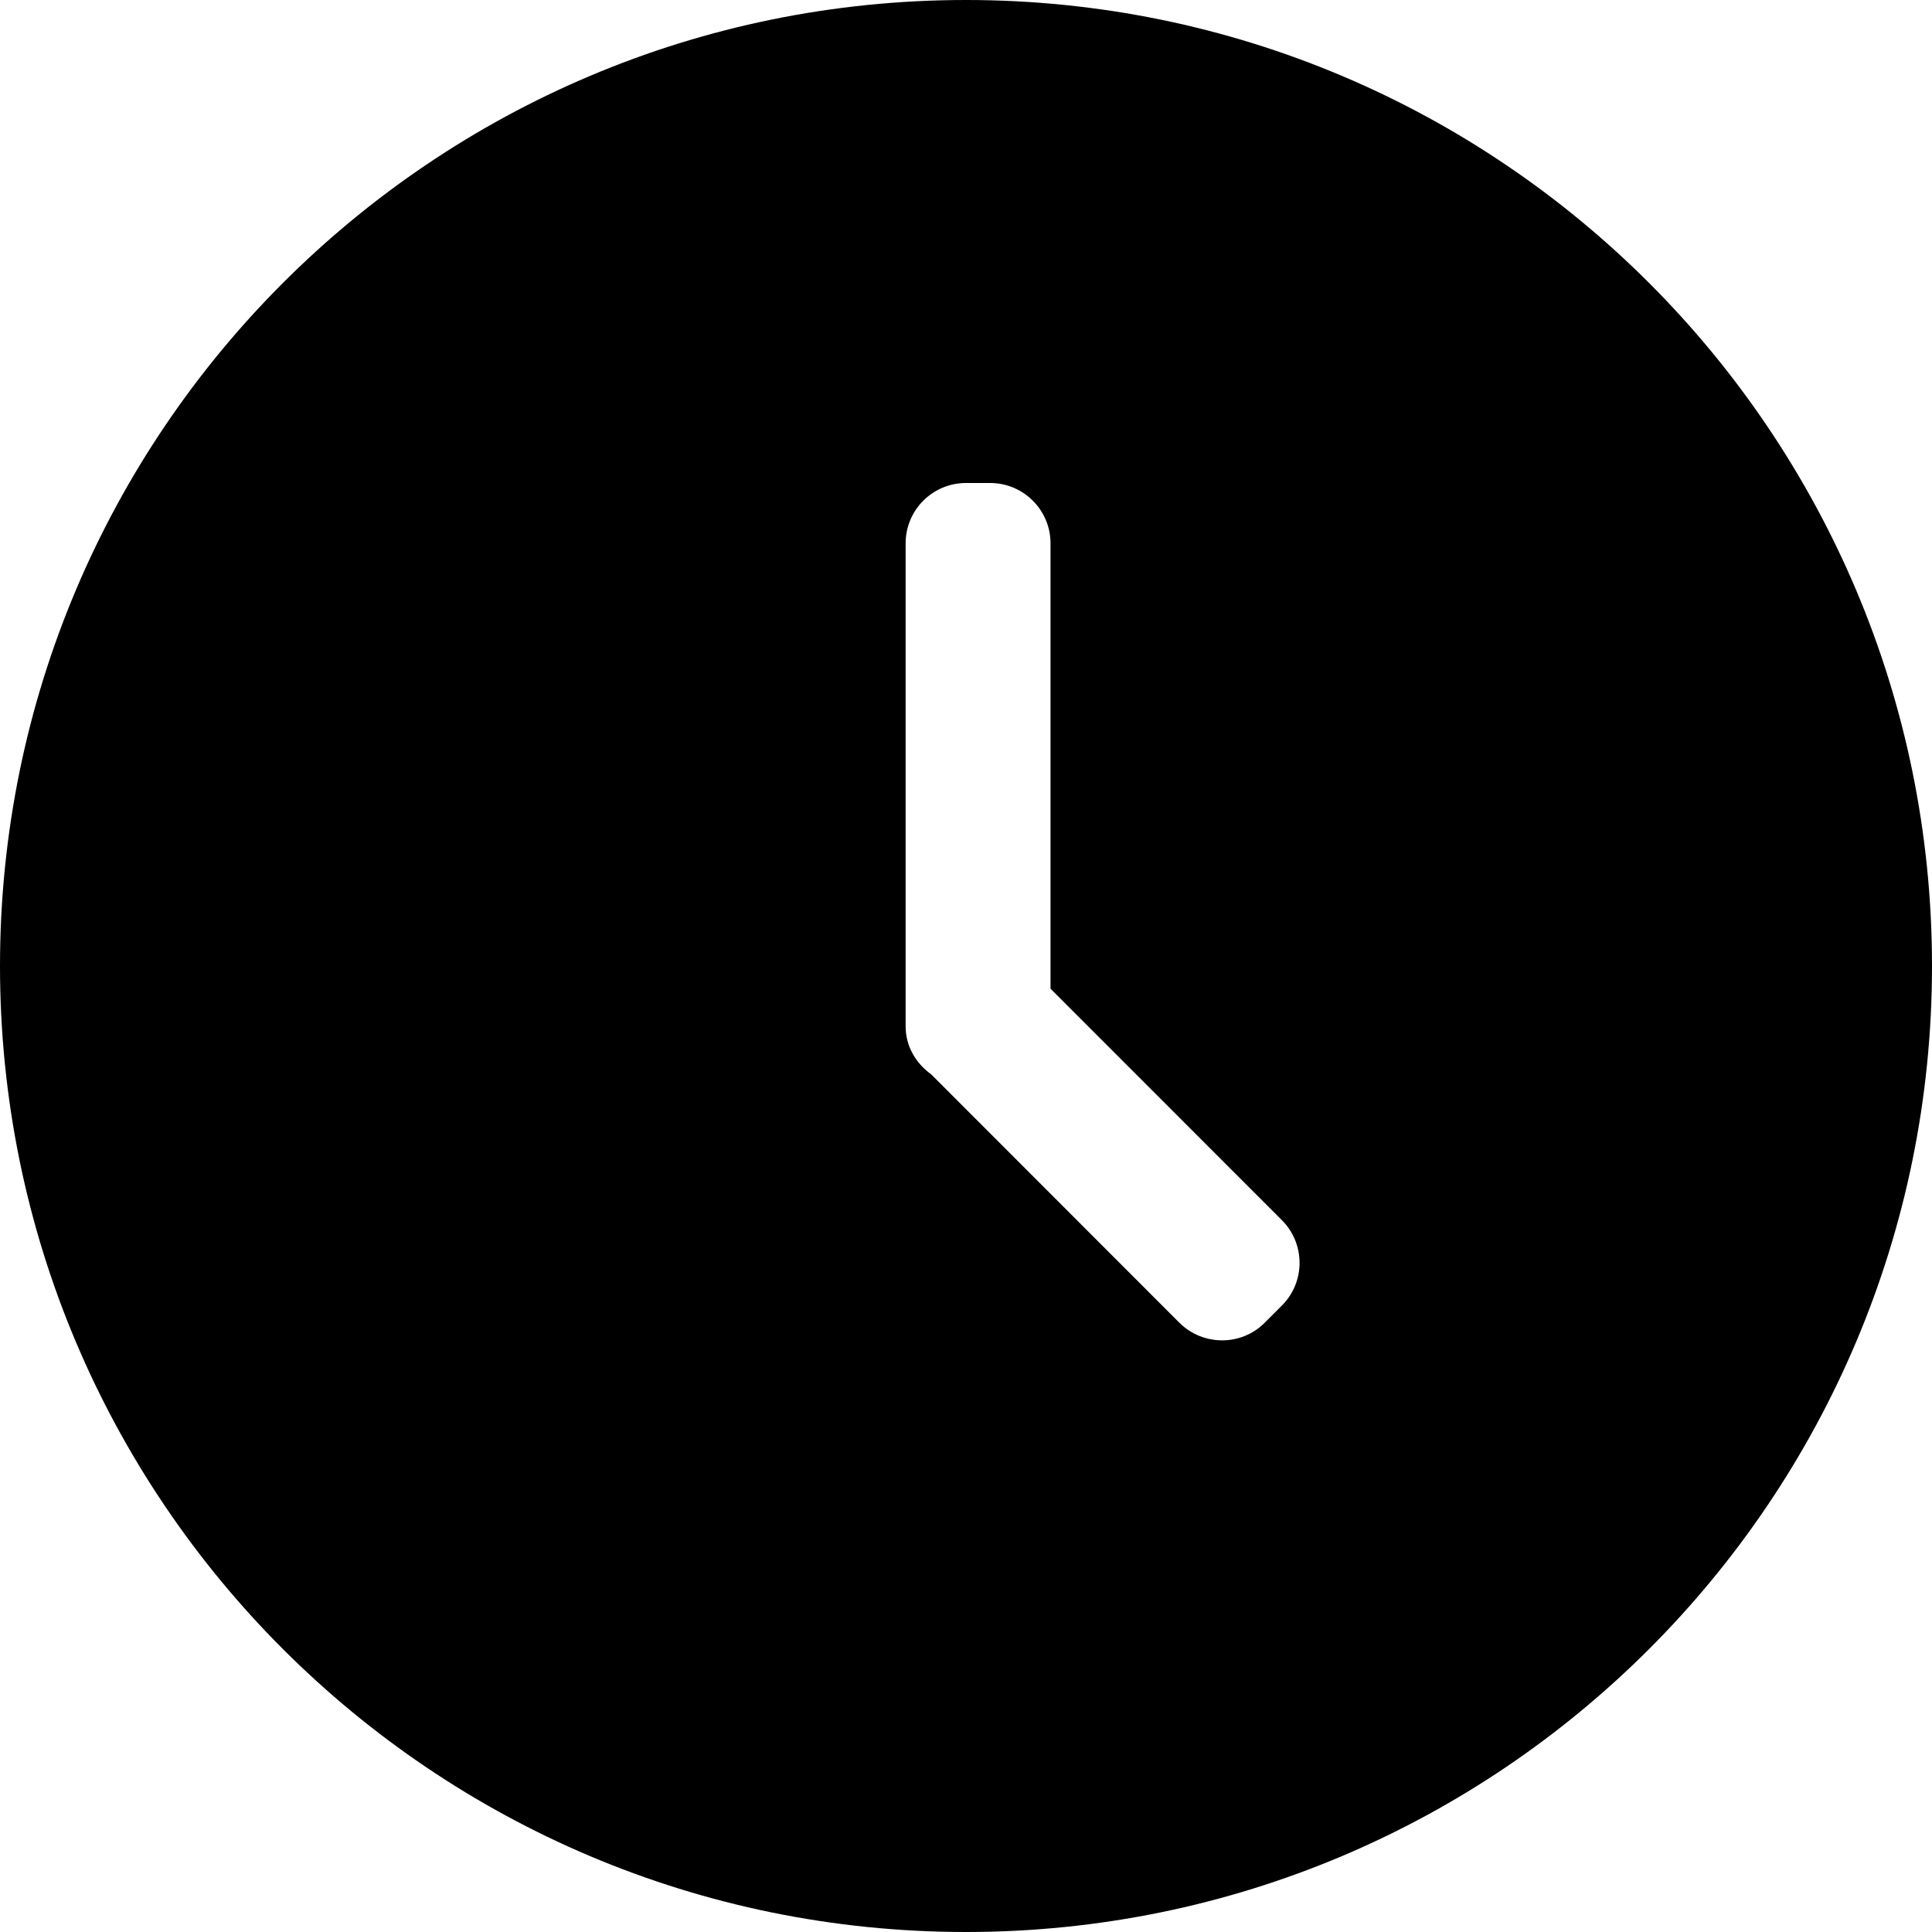
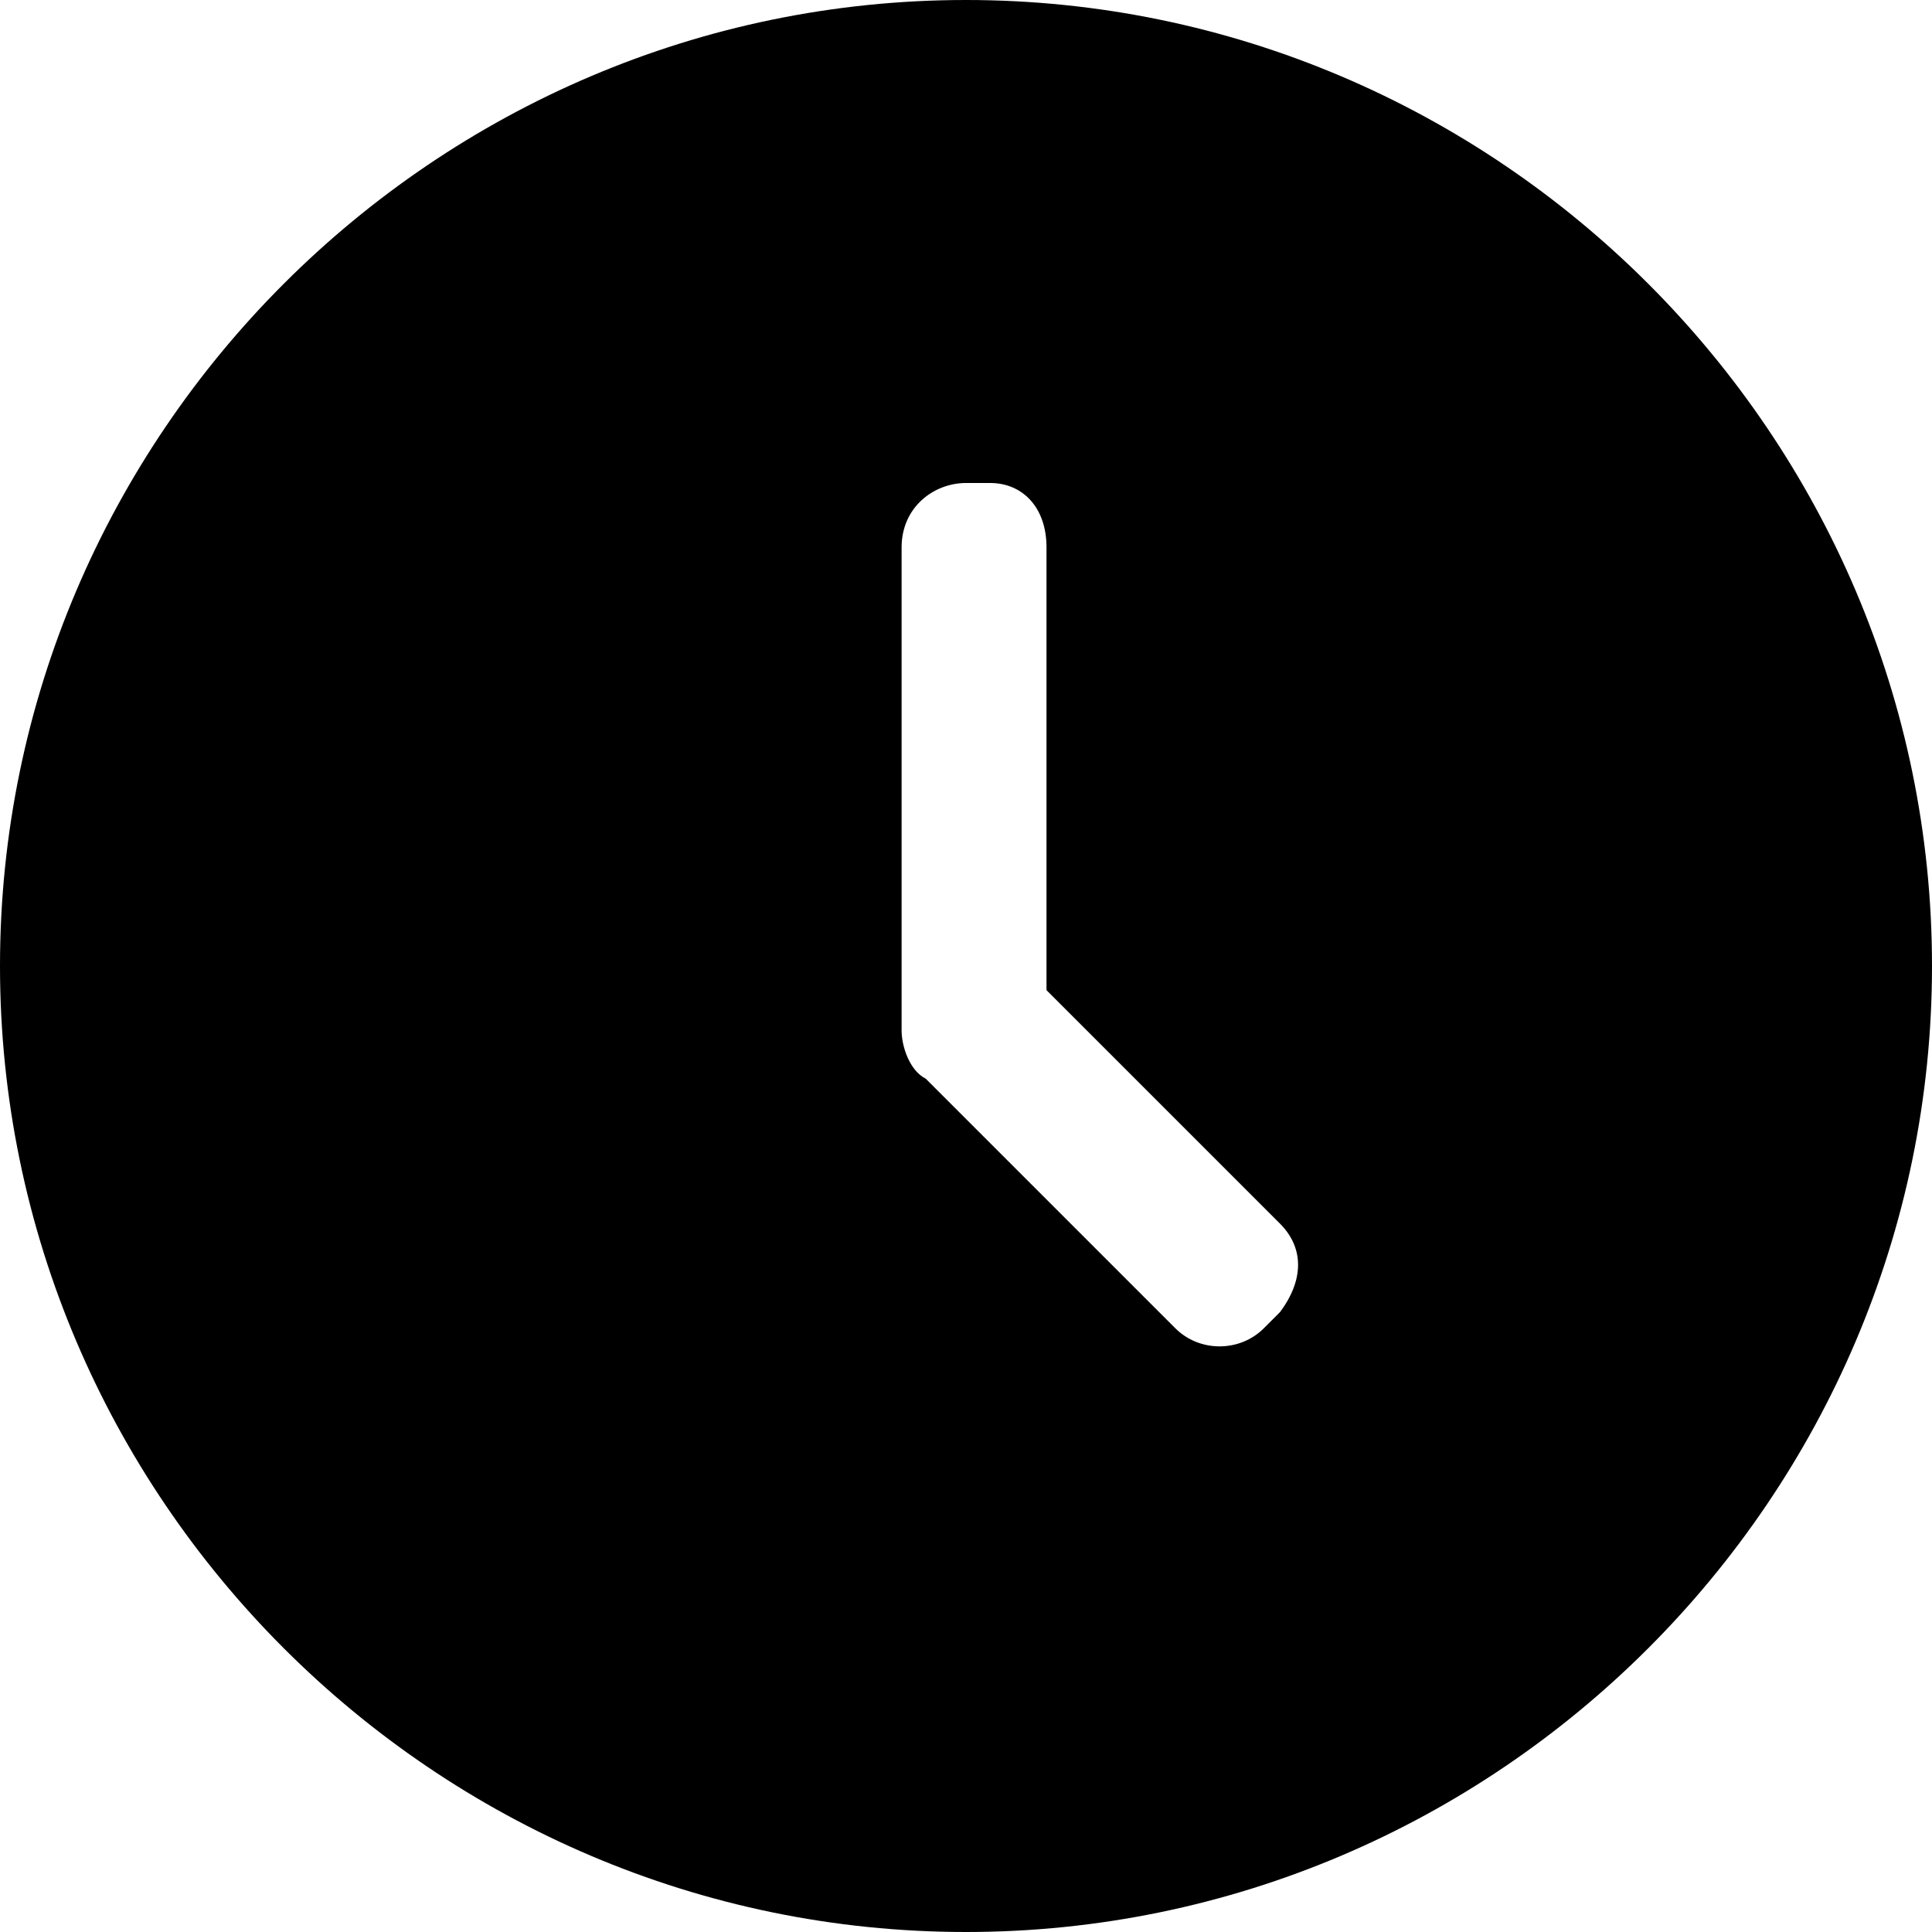
- <svg xmlns="http://www.w3.org/2000/svg" width="20px" height="20px" viewBox="0 0 20 20" version="1.1">
-   <defs />
-   <g id="Page-1" stroke="none" stroke-width="1" fill="none" fill-rule="evenodd">
-     <g id="Working-Hours">
-       <g id="timestamp">
-         <g id="Group-27">
-           <path d="M10,20 C4.477,20 0,15.523 0,10 C0,4.477 4.477,0 10,0 C15.523,0 20,4.477 20,10 C20,15.523 15.523,20 10,20 Z M13.27,12.631 L10.875,10.235 L10.875,5.625 C10.875,5.28 10.595,5 10.25,5 L10,5 C9.654,5 9.375,5.28 9.375,5.625 L9.375,10.625 C9.375,10.832 9.482,11.008 9.639,11.121 L12.209,13.693 C12.454,13.936 12.85,13.936 13.092,13.693 L13.27,13.515 C13.514,13.271 13.514,12.875 13.27,12.631 Z" id="time-stamp" fill="currentColor" />
-           <rect id="Rectangle-14-Copy-12" x="0" y="0" width="20" height="20" />
-         </g>
-       </g>
-     </g>
-   </g>
+ <svg xmlns="http://www.w3.org/2000/svg" viewBox="0 0 24 24">
+   <path fill="currentColor" d="M12 24C5.4 24 0 18.6 0 12S5.4 0 12 0s12 5.4 12 12-5.4 12-12 12zm3.9-8.8L13 12.3V6.8c0-.5-.3-.8-.7-.8H12c-.4 0-.8.3-.8.8v6c0 .2.1.5.3.6l3.1 3.1c.3.3.8.3 1.1 0l.2-.2c.3-.4.3-.8 0-1.1z" />
</svg>
